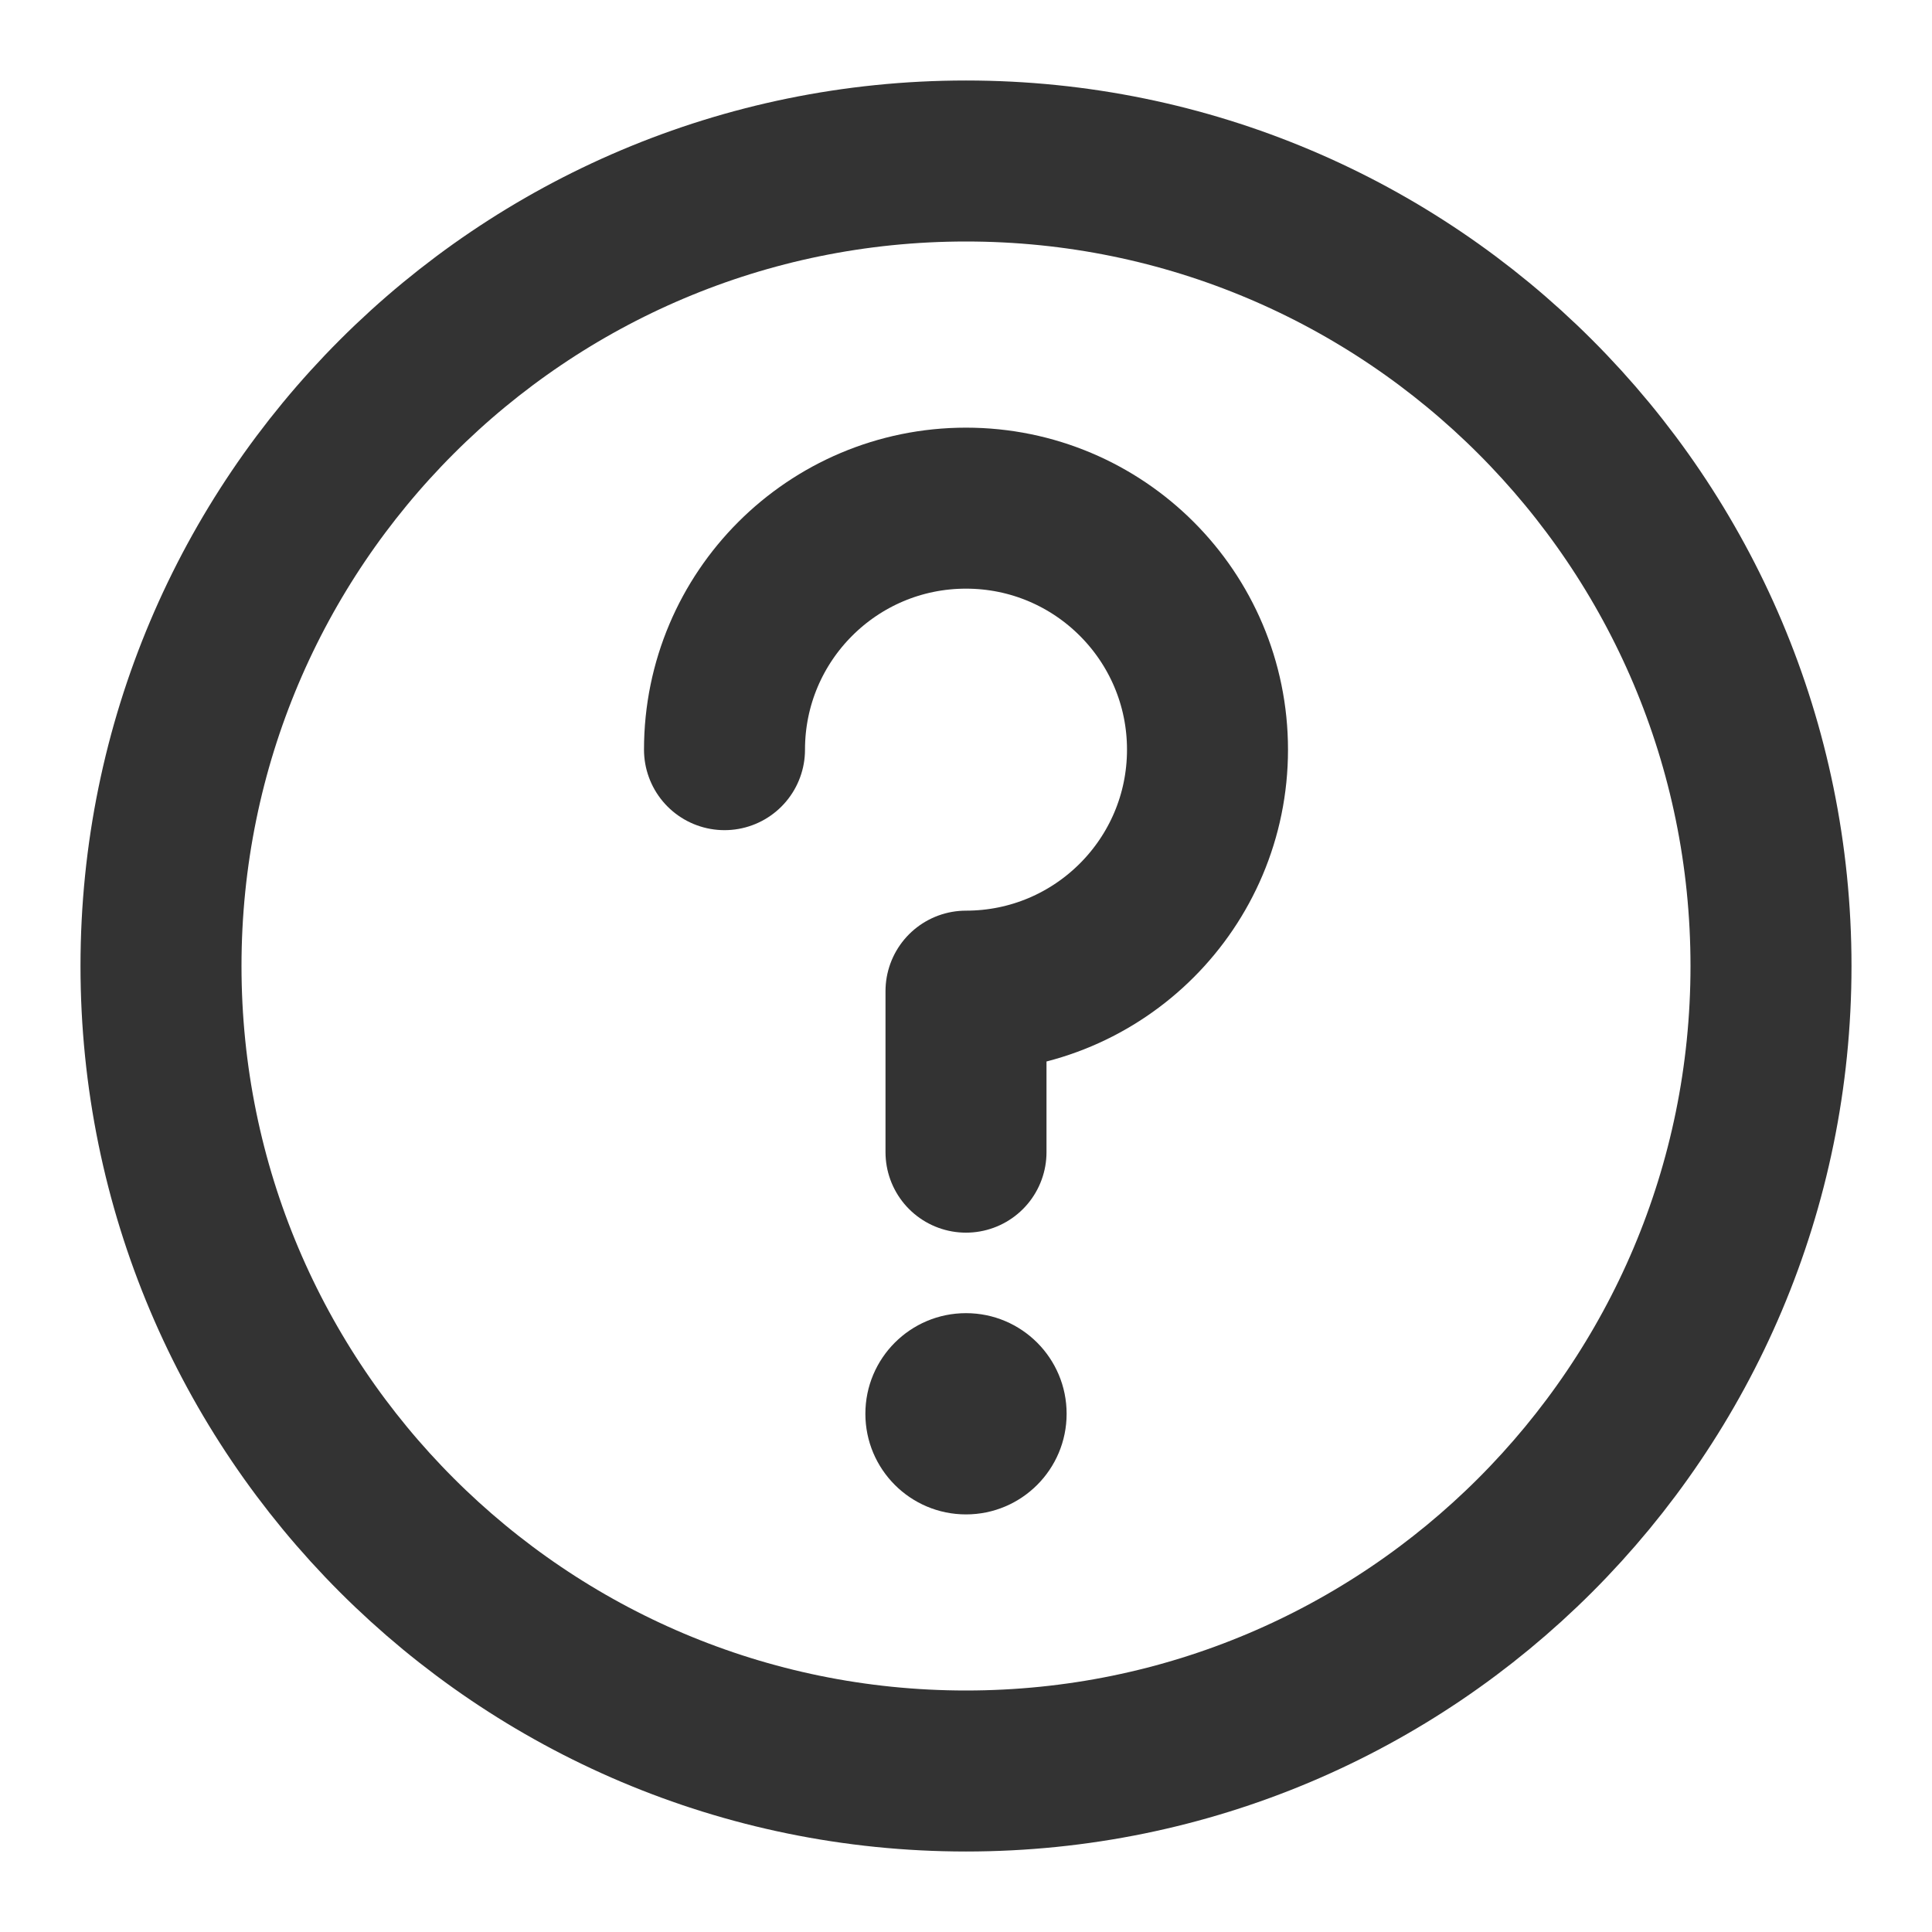
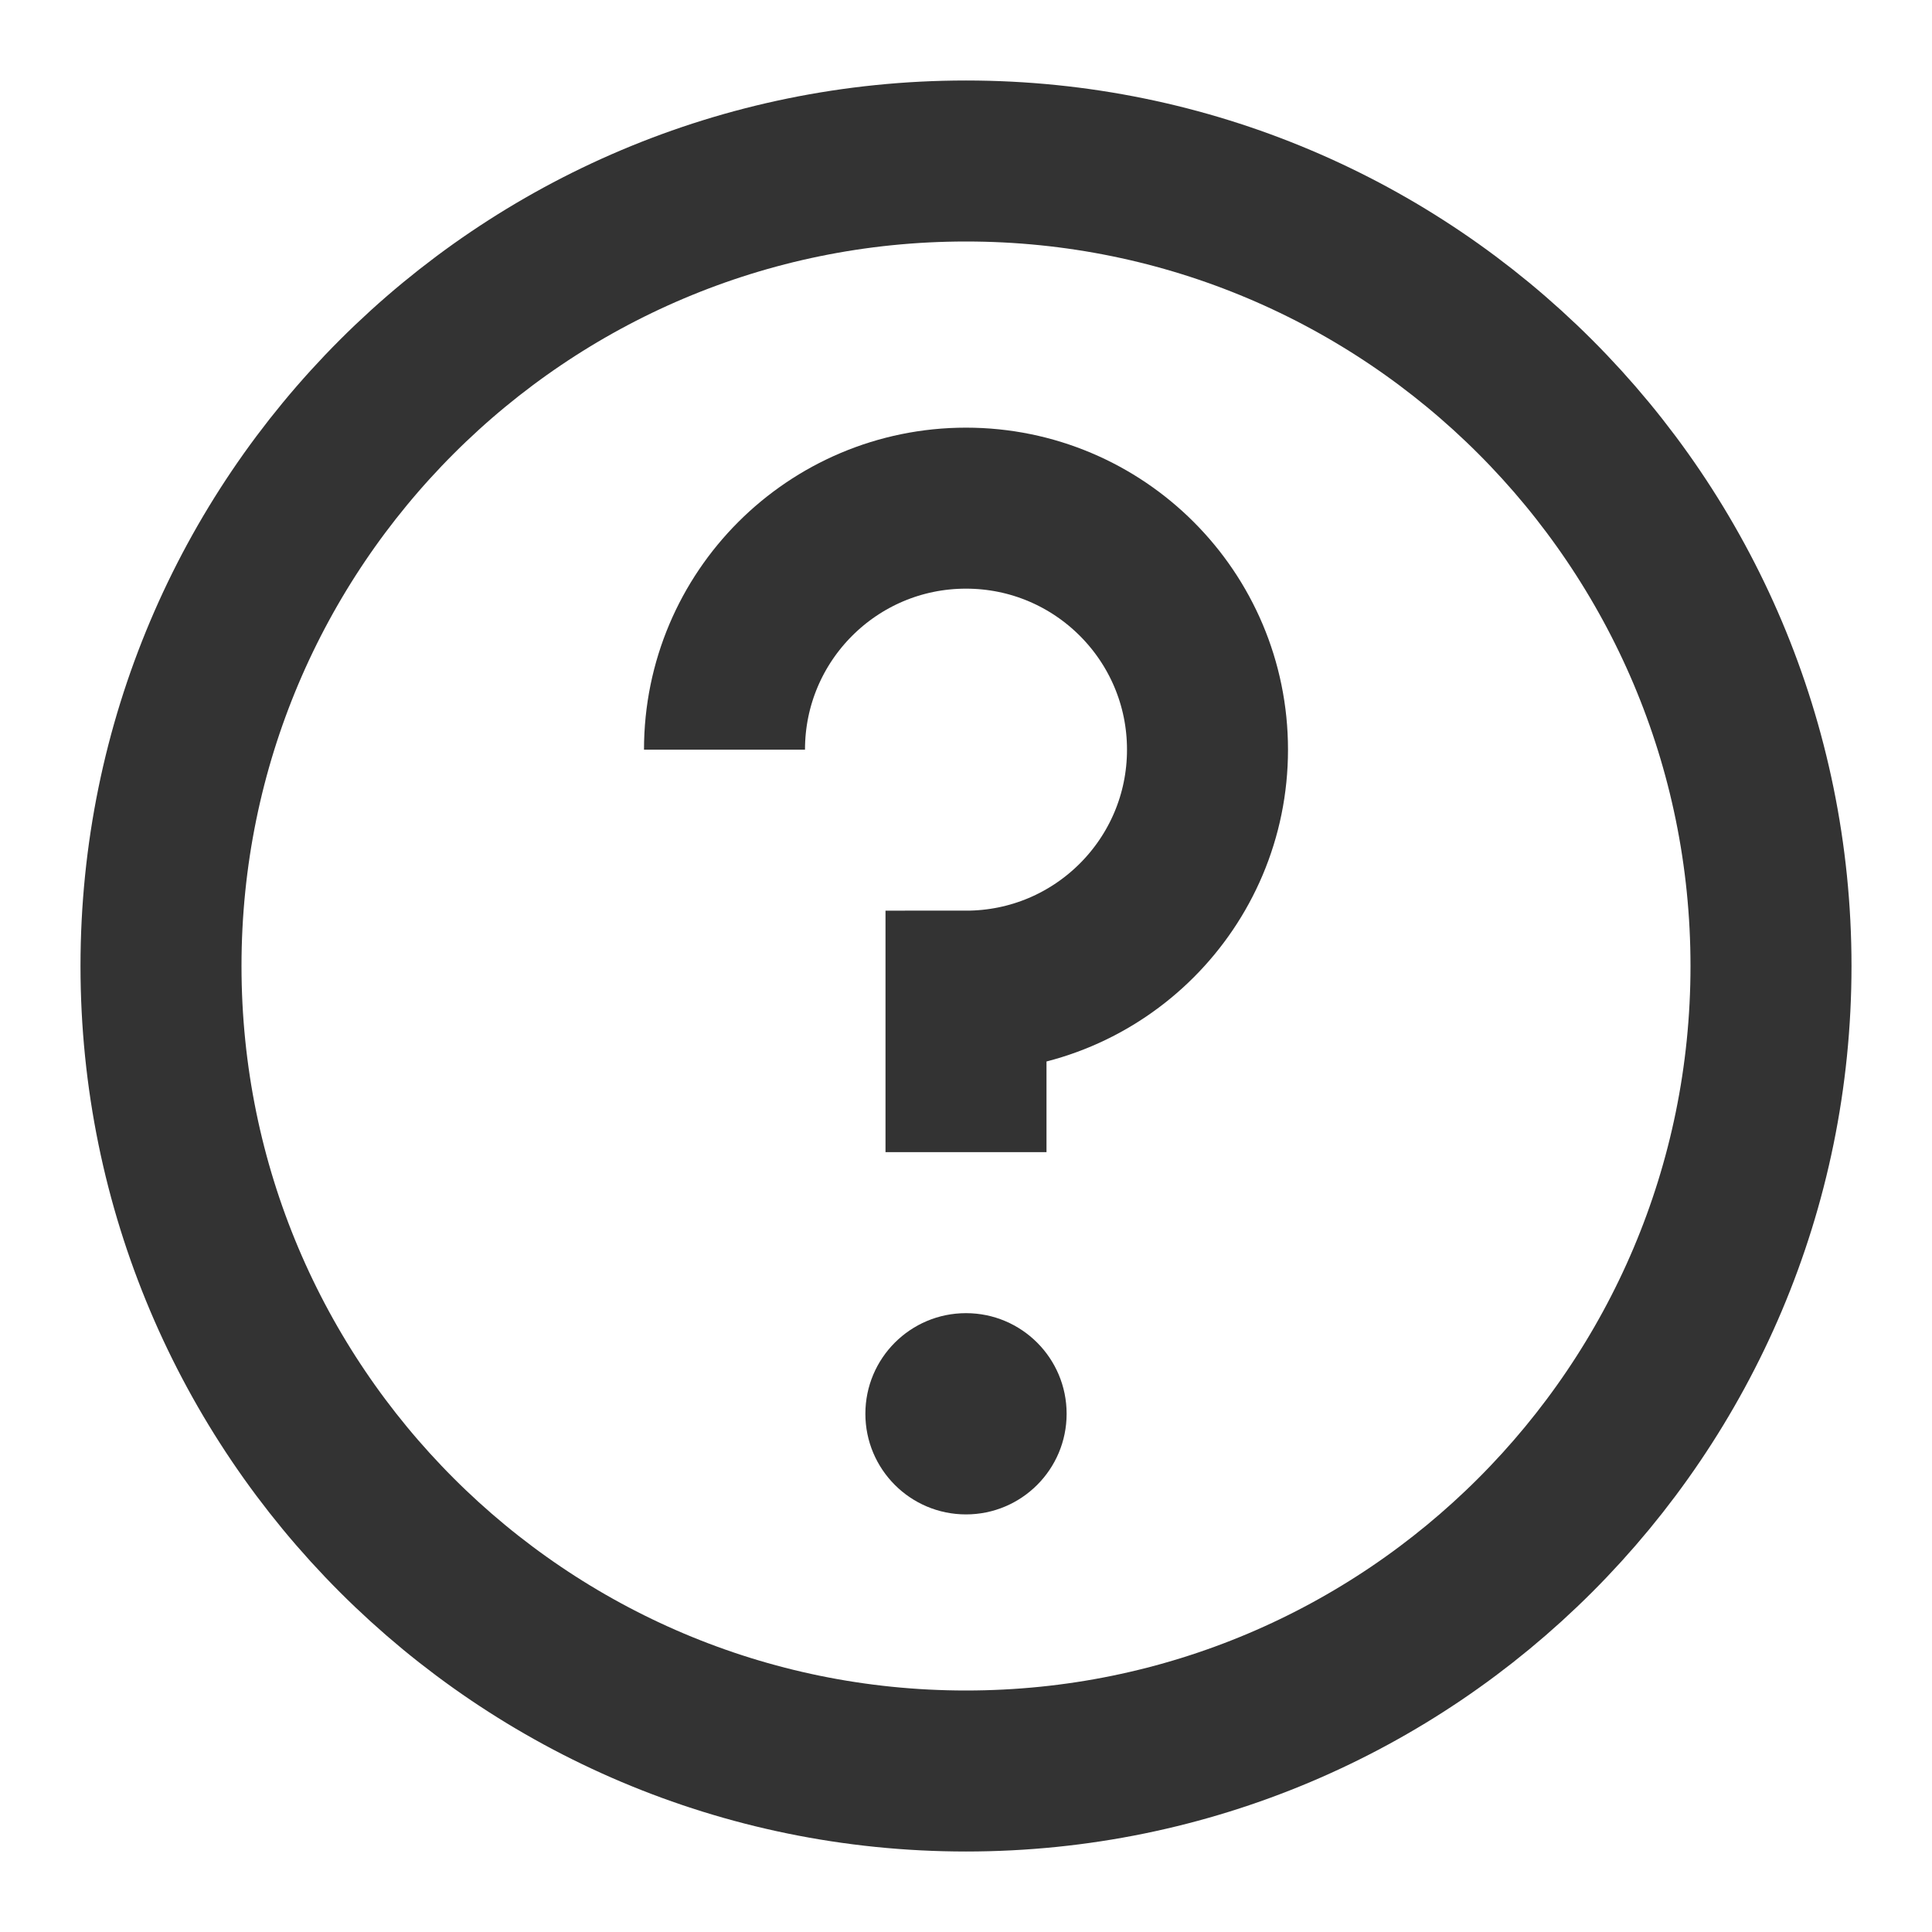
<svg xmlns="http://www.w3.org/2000/svg" width="24" height="24" viewBox="0 0 48 48" fill="none">
-   <path d="M24 44C29.523 44 34.523 41.761 38.142 38.142C41.761 34.523 44 29.523 44 24C44 18.477 41.761 13.477 38.142 9.858C34.523 6.239 29.523 4 24 4C18.477 4 13.477 6.239 9.858 9.858C6.239 13.477 4 18.477 4 24C4 29.523 6.239 34.523 9.858 38.142C13.477 41.761 18.477 44 24 44Z" fill="none" stroke="#333" stroke-width="4" stroke-linejoin="round" />
-   <path d="M24 28.625V24.625C27.314 24.625 30 21.939 30 18.625C30 15.311 27.314 12.625 24 12.625C20.686 12.625 18 15.311 18 18.625" stroke="#333" stroke-width="4" stroke-linecap="round" stroke-linejoin="round" />
-   <path fill-rule="evenodd" clip-rule="evenodd" d="M24 37.625C25.381 37.625 26.5 36.505 26.5 35.125C26.5 33.744 25.381 32.625 24 32.625C22.619 32.625 21.5 33.744 21.5 35.125C21.5 36.505 22.619 37.625 24 37.625Z" fill="#333" />
+   <path d="M24 44C29.523 44 34.523 41.761 38.142 38.142C41.761 34.523 44 29.523 44 24C44 18.477 41.761 13.477 38.142 9.858C34.523 6.239 29.523 4 24 4C18.477 4 13.477 6.239 9.858 9.858C6.239 13.477 4 18.477 4 24C4 29.523 6.239 34.523 9.858 38.142C13.477 41.761 18.477 44 24 44Z" fill="none" stroke="#333" stroke-width="4" strokeLinejoin="round" />
+   <path d="M24 28.625V24.625C27.314 24.625 30 21.939 30 18.625C30 15.311 27.314 12.625 24 12.625C20.686 12.625 18 15.311 18 18.625" stroke="#333" stroke-width="4" strokeLinecap="round" strokeLinejoin="round" />
+   <path fillRule="evenodd" clipRule="evenodd" d="M24 37.625C25.381 37.625 26.5 36.505 26.5 35.125C26.5 33.744 25.381 32.625 24 32.625C22.619 32.625 21.5 33.744 21.5 35.125C21.5 36.505 22.619 37.625 24 37.625Z" fill="#333" />
</svg>
